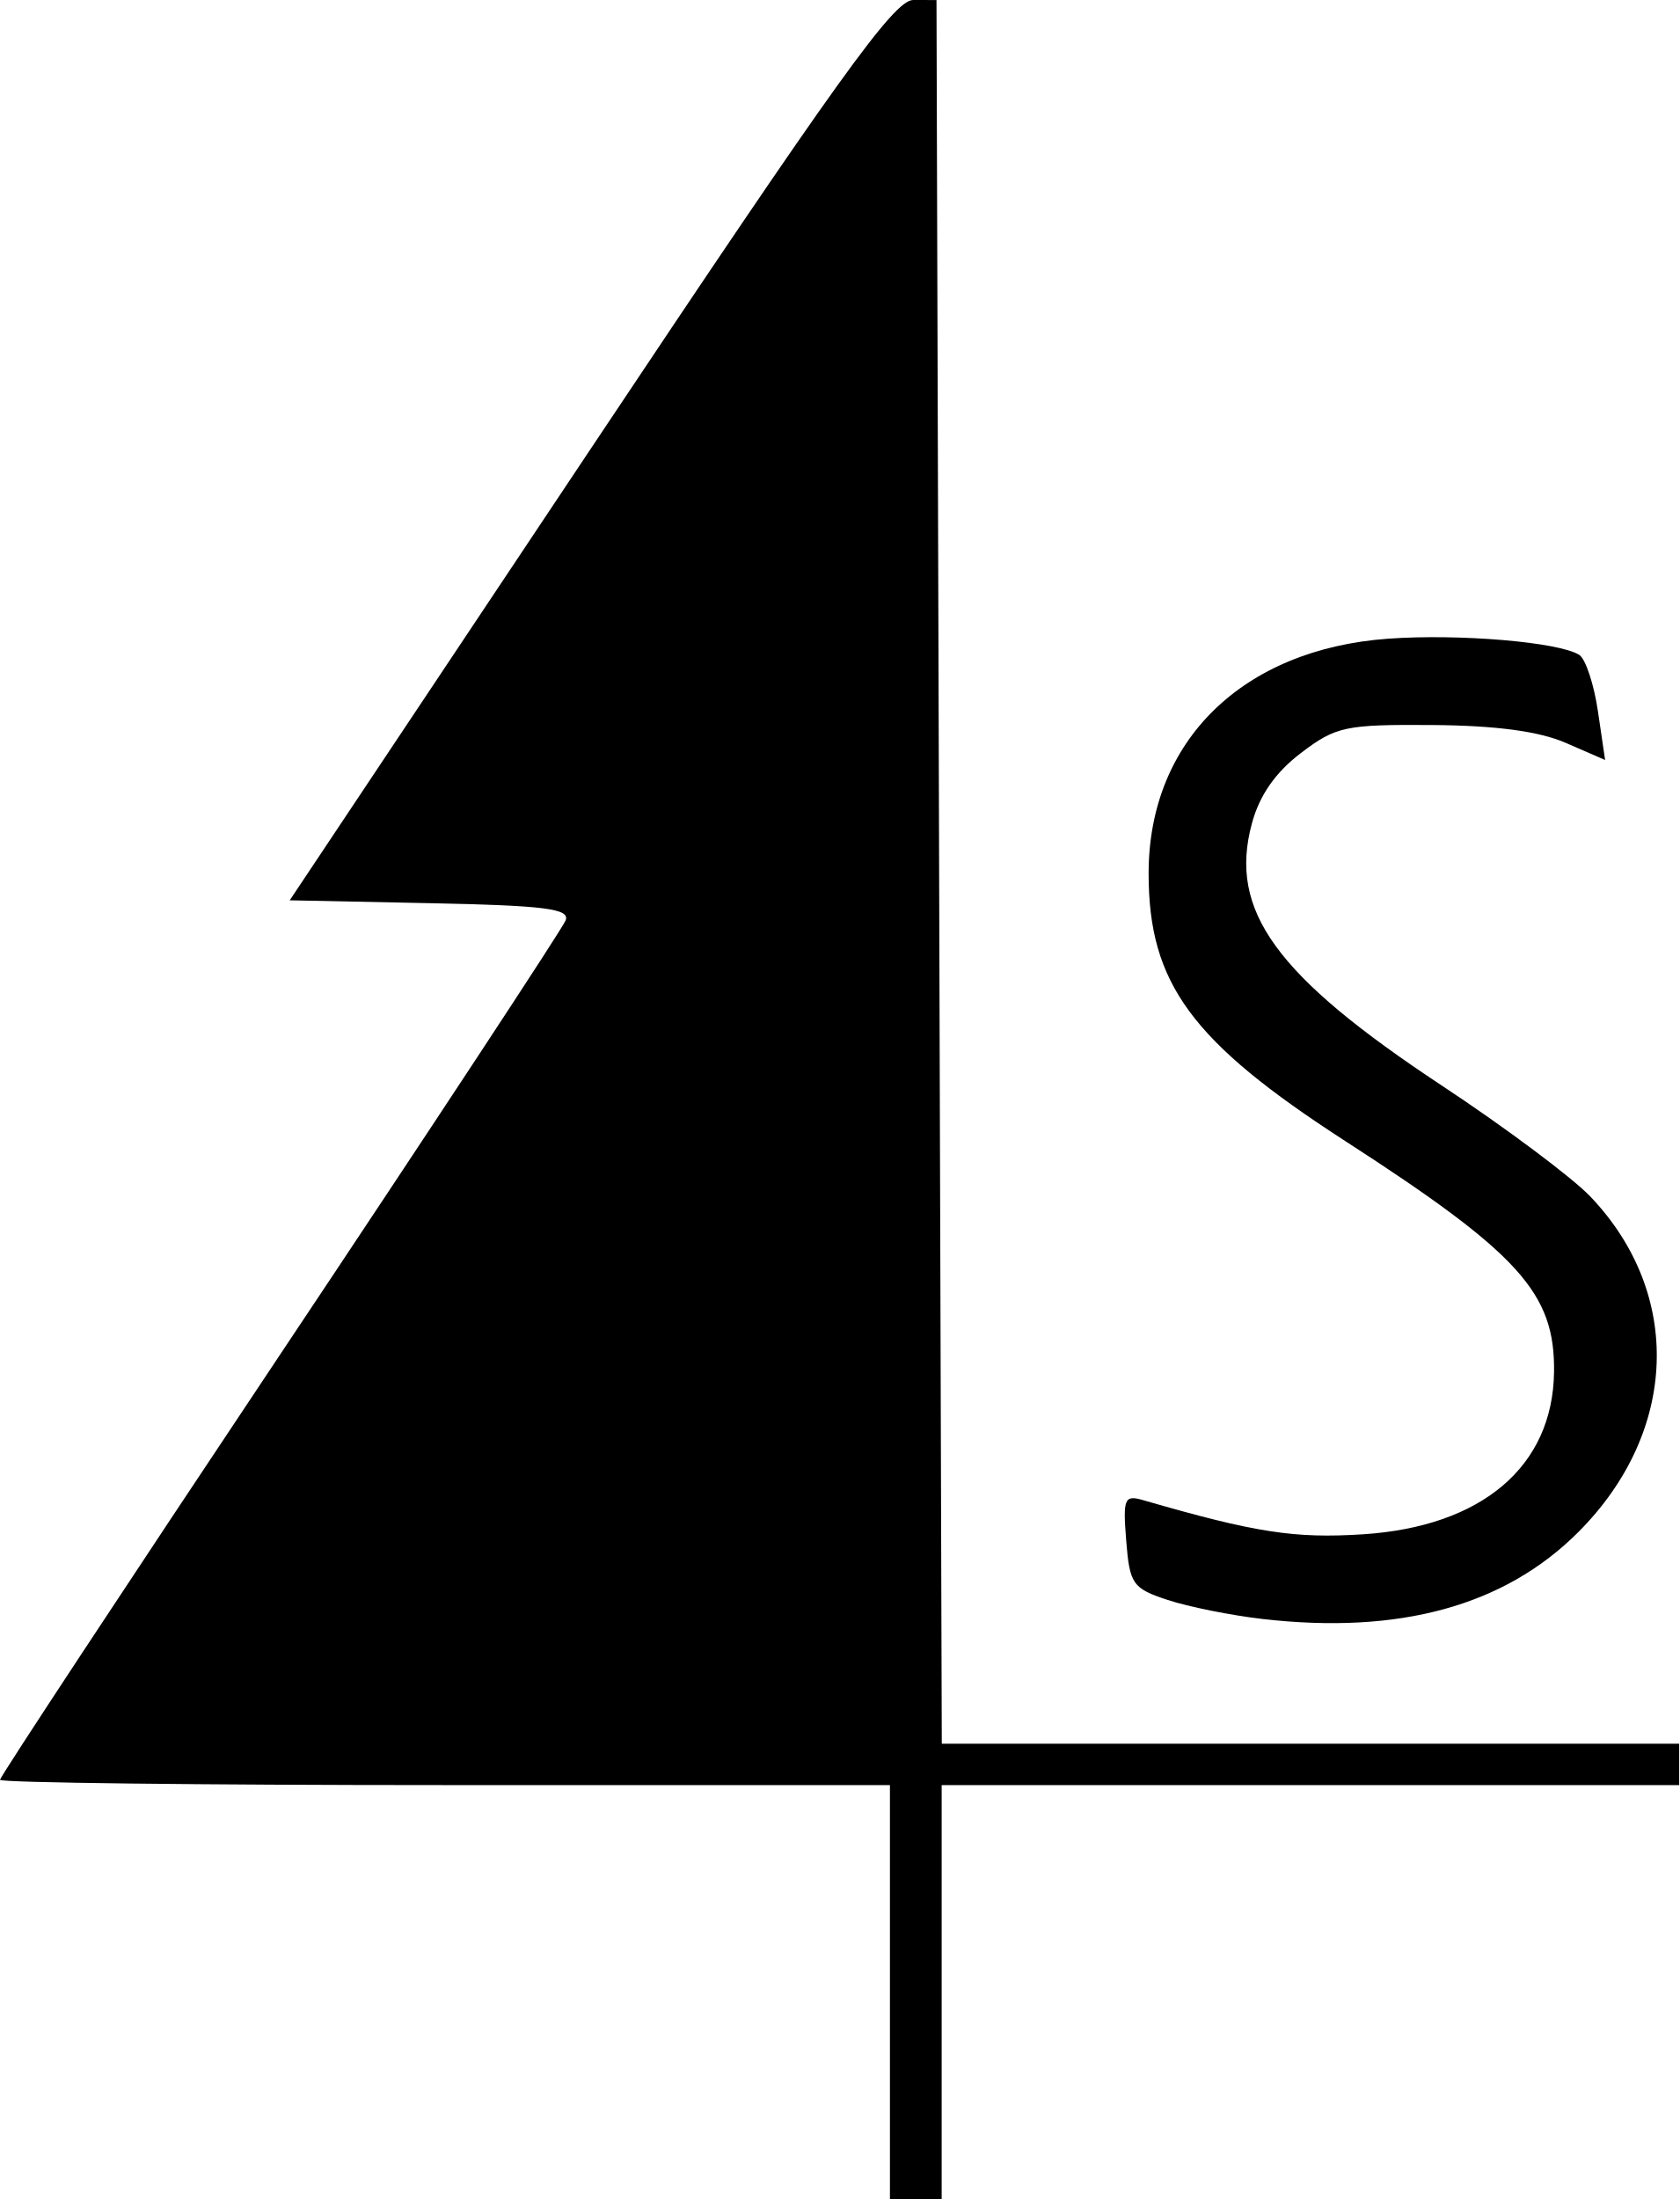
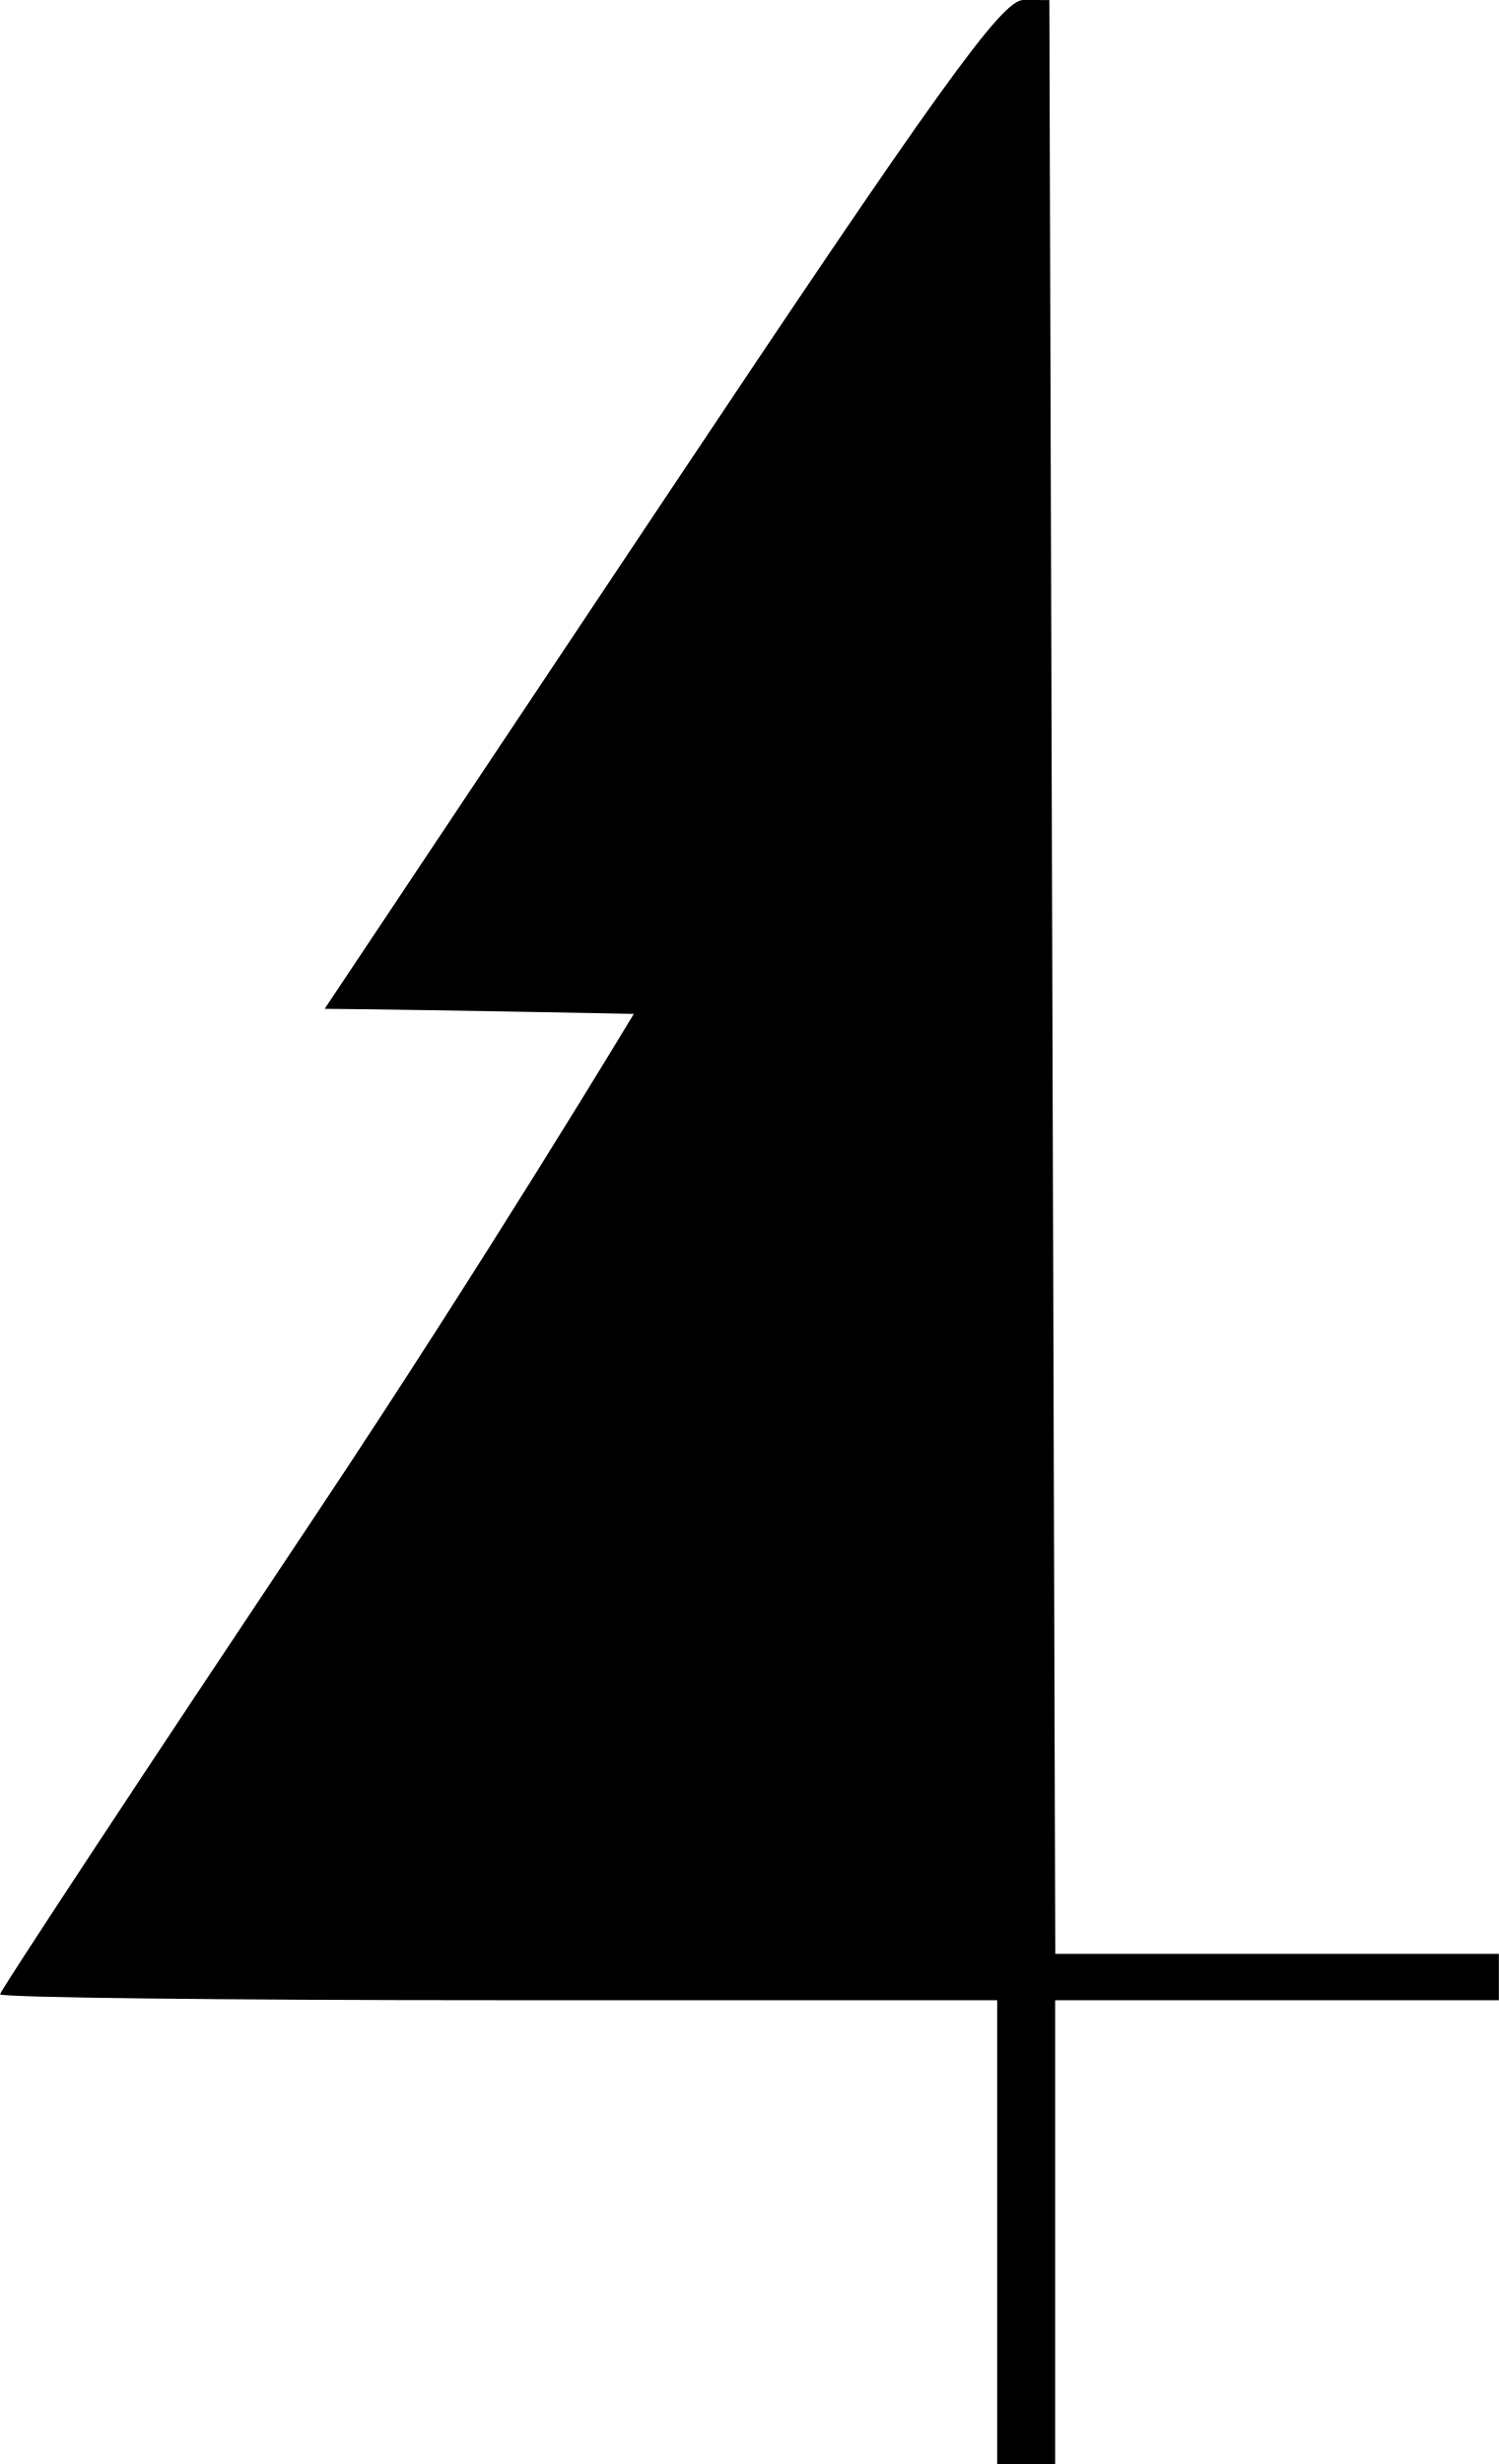
- <svg xmlns="http://www.w3.org/2000/svg" width="216.36" height="283.33" version="1.1" viewBox="0 0 216.36 283.33">
-   <g transform="translate(-2.666 -3.334)" stroke-width="1.333">
-     <path d="m165.32 211.93c-4.039-0.466-9.531-1.569-12.204-2.451-4.514-1.49-4.895-2.033-5.339-7.616-0.437-5.492-0.246-5.944 2.204-5.235 14.417 4.176 19.462 4.959 28.283 4.393 15.331-0.984 24.47-8.733 24.637-20.892 0.141-10.181-4.455-15.268-26.906-29.777-19.817-12.808-25.333-20.317-25.333-34.486 0-17.051 12.088-28.892 30.87-30.24 9.166-0.658 22.045 0.436 24.623 2.092 0.809 0.519 1.888 3.778 2.398 7.241l0.928 6.297-5.076-2.209c-3.425-1.491-9.01-2.238-17.171-2.297-11.234-0.081-12.441 0.176-16.958 3.615-3.287 2.502-5.334 5.449-6.313 9.087-3.021 11.218 3.055 19.595 24.479 33.752 8.188 5.411 16.807 11.852 19.153 14.315 11.946 12.538 11.307 30.314-1.554 43.204-9.488 9.51-23.055 13.243-40.722 11.206z" />
-     <path d="m120.33 3.334c-2.474 0-9.791 10.184-41.668 58l-38.666 58 18.129 0.371c14.773 0.303 17.998 0.713 17.422 2.215-0.389 1.014-16.947 26.191-36.795 55.949s-36.088 54.412-36.088 54.785c0 0.373 25.801 0.68 57.334 0.68h57.334v53.332h6.666v-53.332h95.025v-5.334h-95.01l-0.342-112.33-0.34-112.33z" />
-   </g>
+ <svg xmlns="http://www.w3.org/2000/svg" width="172.36" height="283.33" version="1.1" viewBox="0 0 172.36 283.33">
+   <path d="m117.67 0c-2.474 0-9.791 10.184-41.668 58l-38.666 58c11.849 0.106 35.551 0.586 35.551 0.586s-16.947 28.191-36.795 57.949-36.088 54.412-36.088 54.785c0 0.373 25.801 0.68 57.334 0.68h57.334v53.332h6.666v-53.332h51.025v-5.334h-51.01l-0.342-112.33-0.34-112.33z" stroke-width="1.333" />
</svg>
